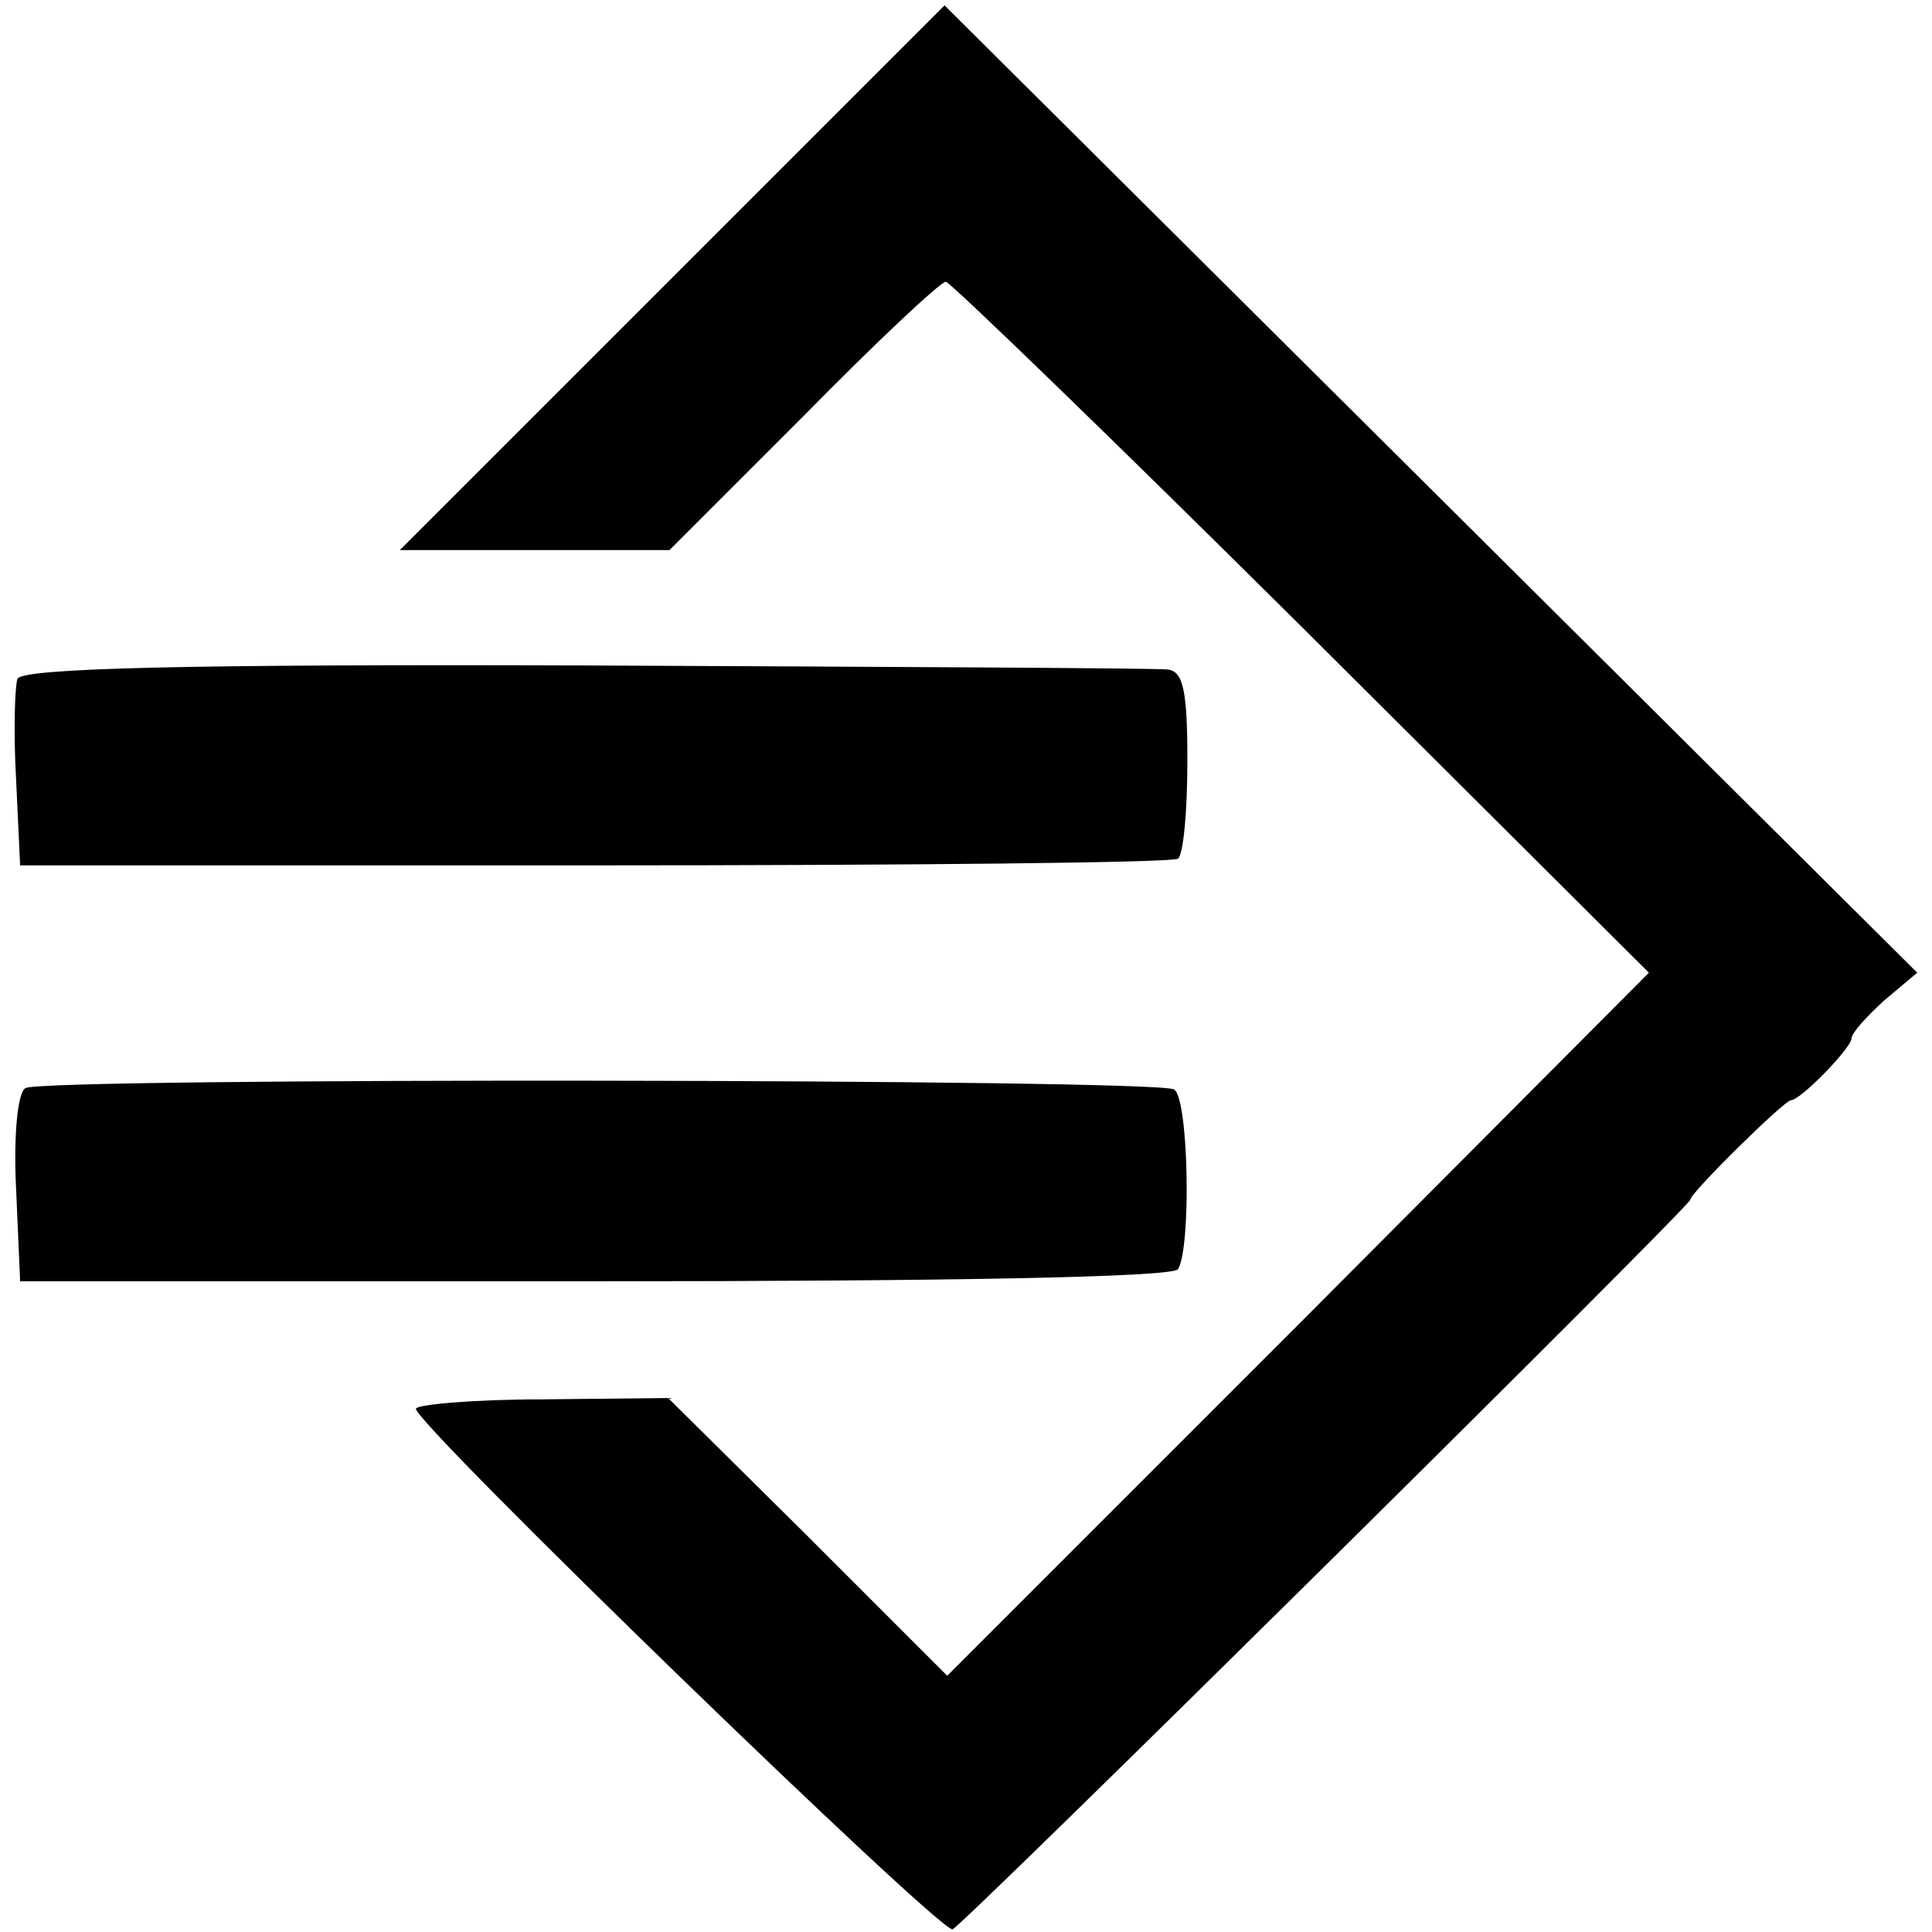
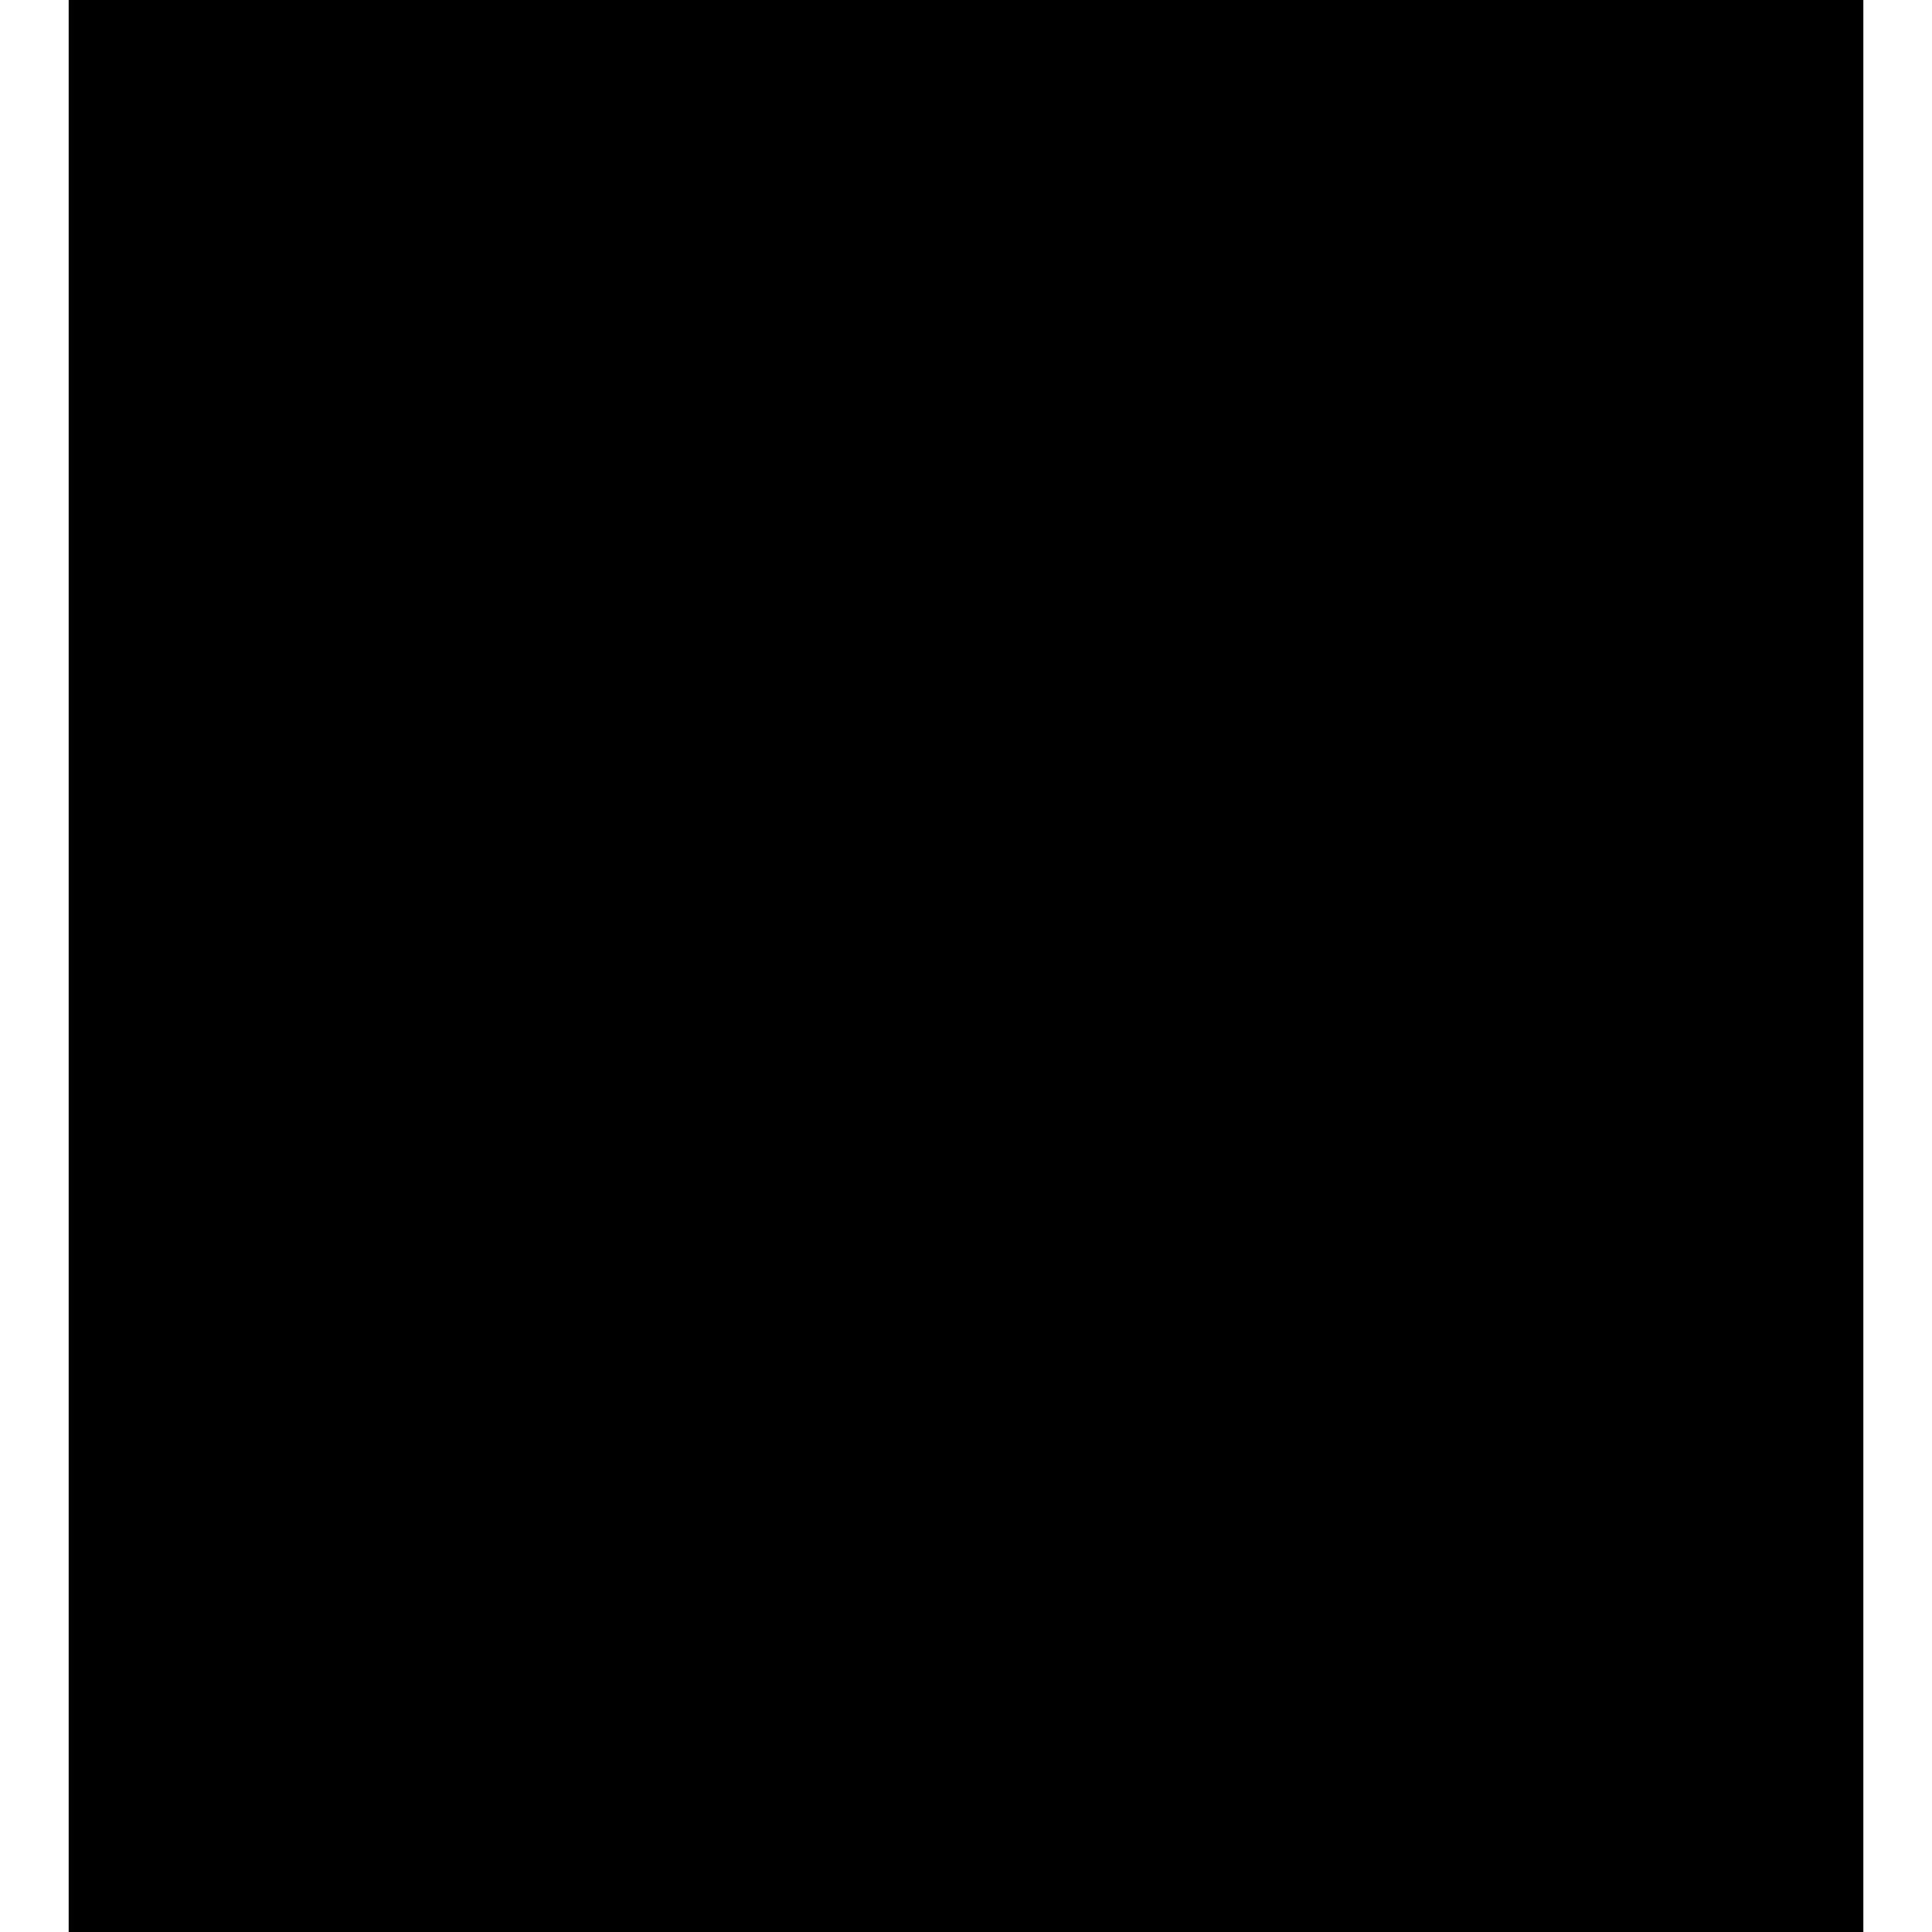
- <svg xmlns="http://www.w3.org/2000/svg" version="1.0" width="144pt" height="144pt" viewBox="0 0 144 144" preserveAspectRatio="xMidYMid meet">
-   <g transform="translate(0,144) scale(0.1,-0.1)" fill="#000000" stroke="none">
-     <path d="M501 1233 l-203 -203 100 0 101 0 100 100 c54 55 102 100 106 100 3 0 123 -116 265 -257 l259 -258 -261 -262 -262 -262 -104 104 -104 103 -94 -1 c-52 0 -94 -4 -94 -7 0 -12 391 -391 400 -388 8 3 550 539 550 544 0 5 70 74 75 74 7 0 45 39 45 46 0 4 11 16 24 28 l25 21 -363 361 -362 360 -203 -203z" />
-     <path d="M13 934 c-2 -6 -3 -40 -1 -75 l3 -64 428 0 c236 0 432 2 435 5 4 3 7 35 7 73 0 52 -3 67 -15 68 -8 1 -203 2 -434 3 -297 1 -420 -2 -423 -10z" />
-     <path d="M19 629 c-6 -3 -9 -37 -7 -75 l3 -69 428 0 c262 0 431 3 435 9 10 16 8 128 -3 134 -12 8 -844 9 -856 1z" />
+ <svg xmlns="http://www.w3.org/2000/svg" version="1.0" width="366pt" height="366pt" viewBox="0 0 366 366" preserveAspectRatio="xMidYMid meet">
+   <g transform="translate(0,366) scale(0.1,-0.1)" fill="#000000" stroke="none">
+     <path d="M130 1830 l0 -1830 1700 0 1700 0 0 1830 0 1830 -1700 0 -1700 0 0 -1830z" />
  </g>
</svg>
